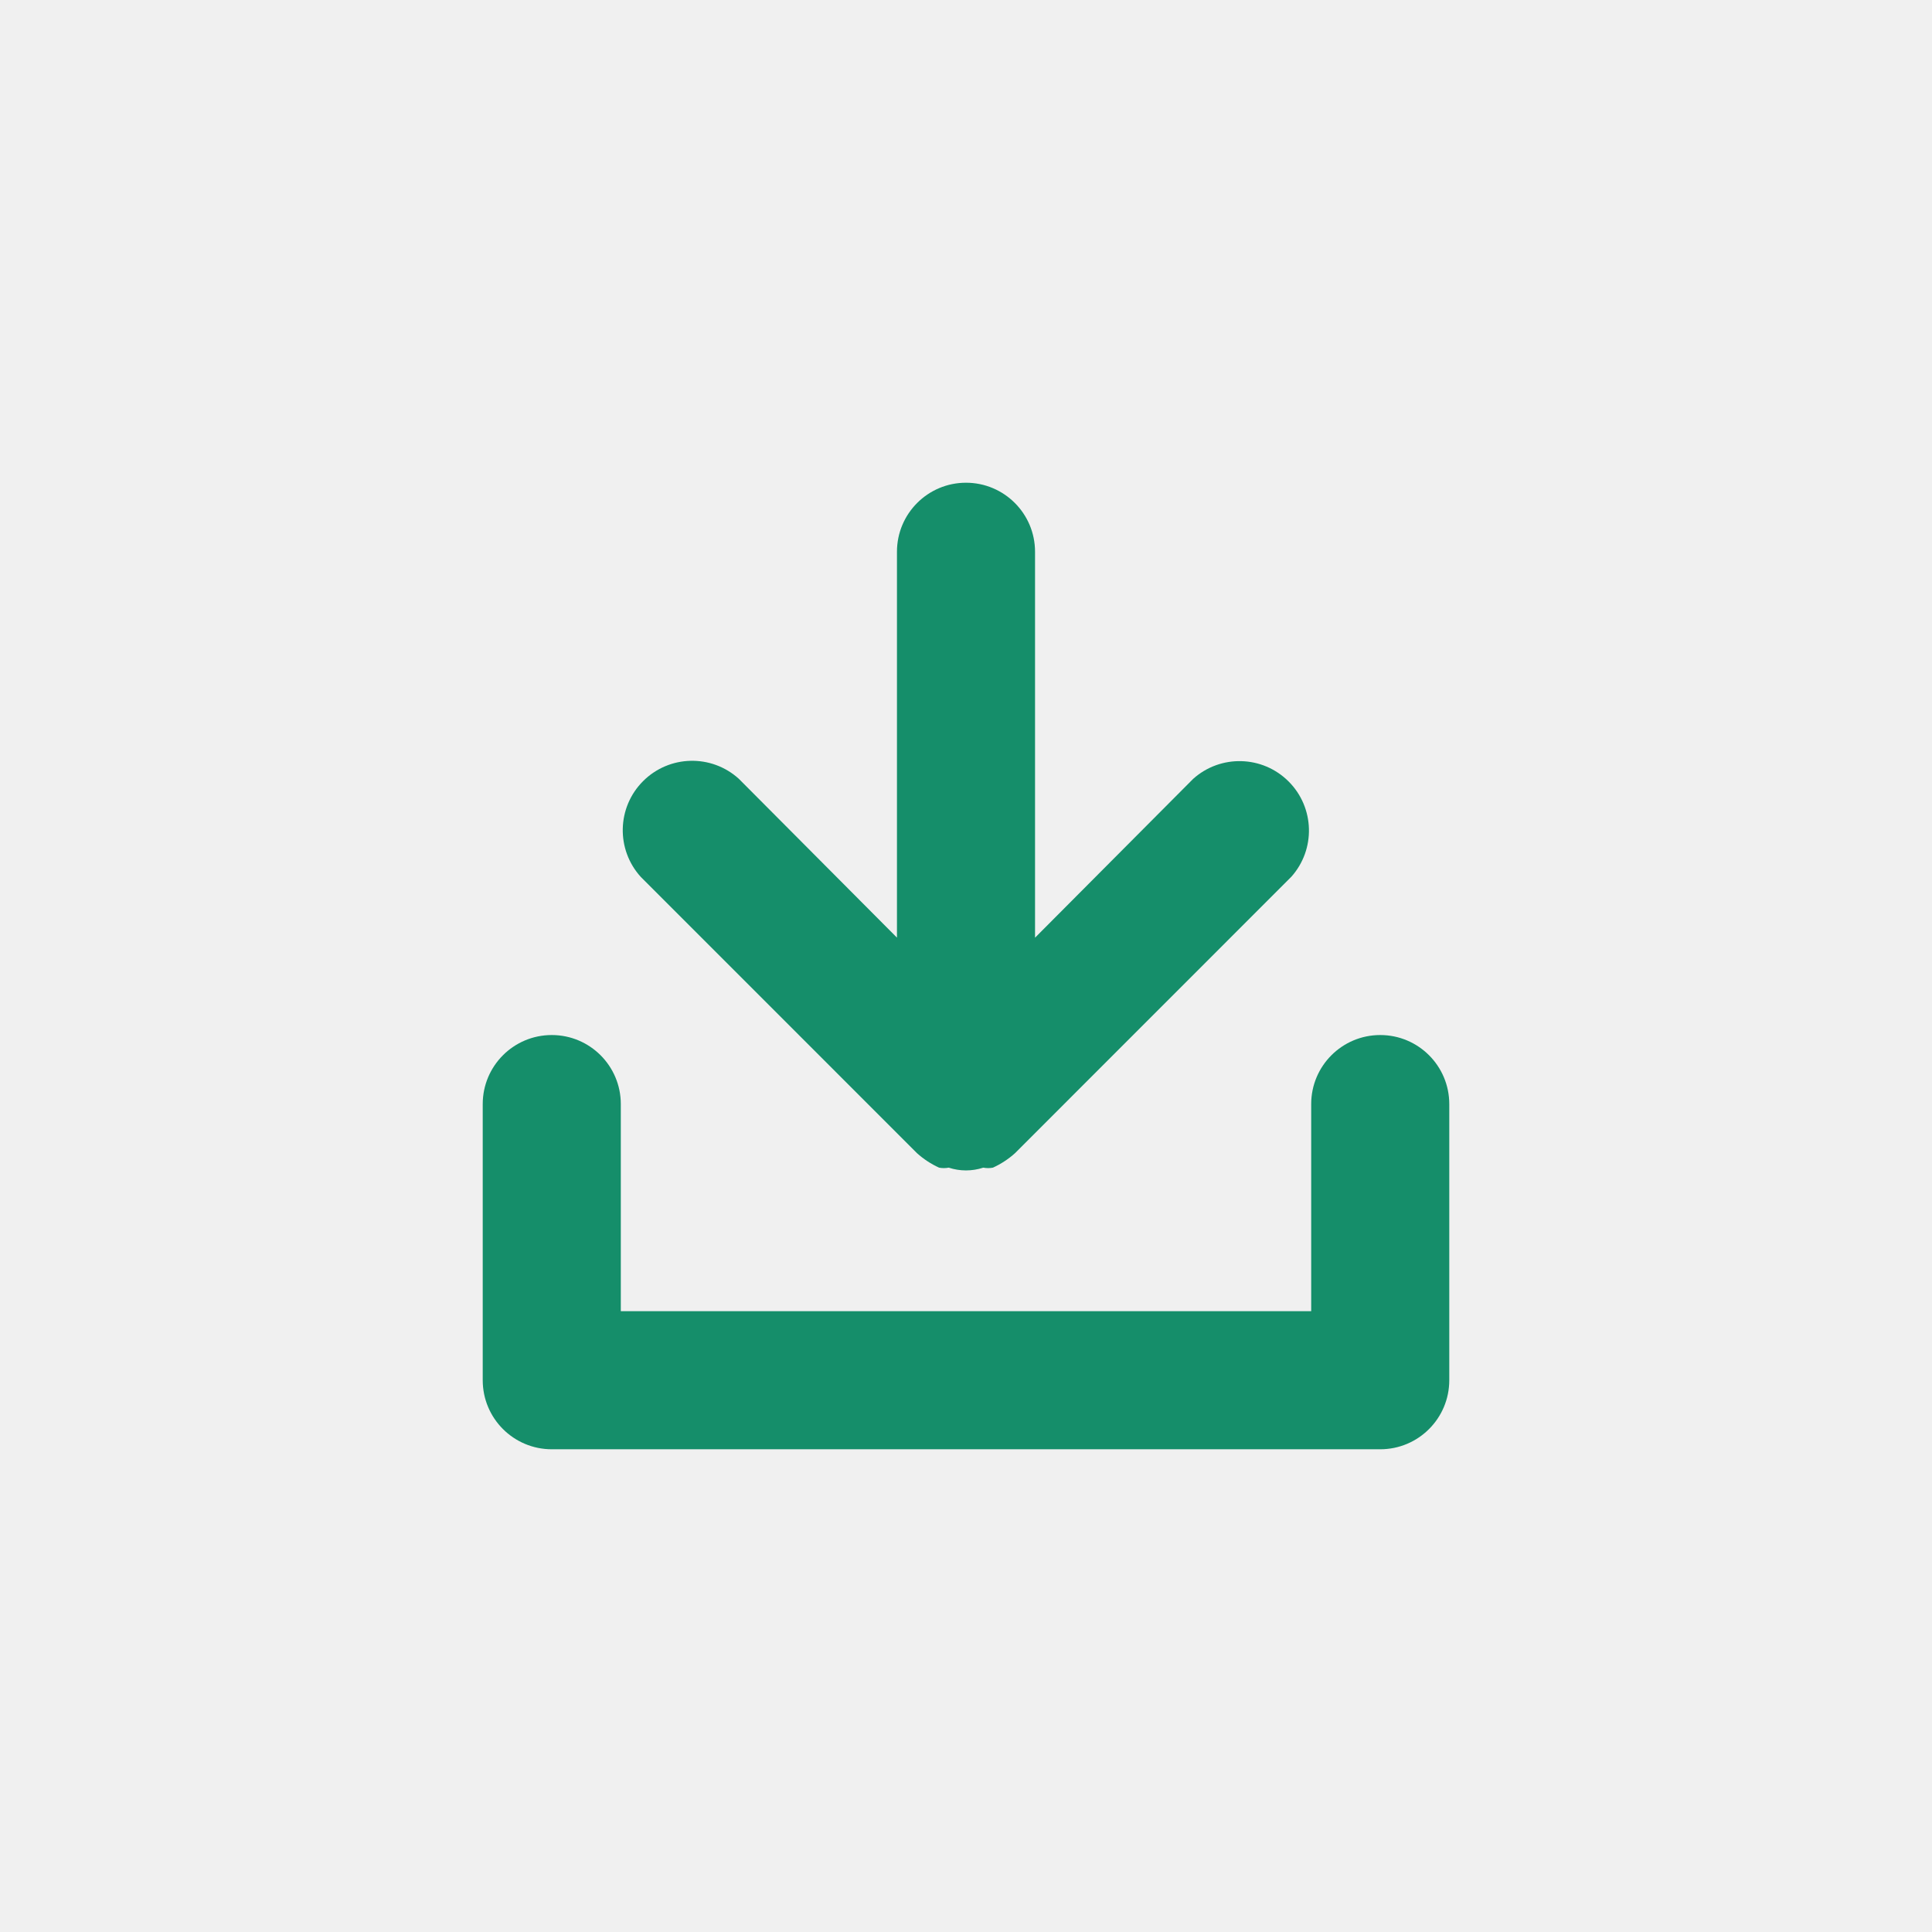
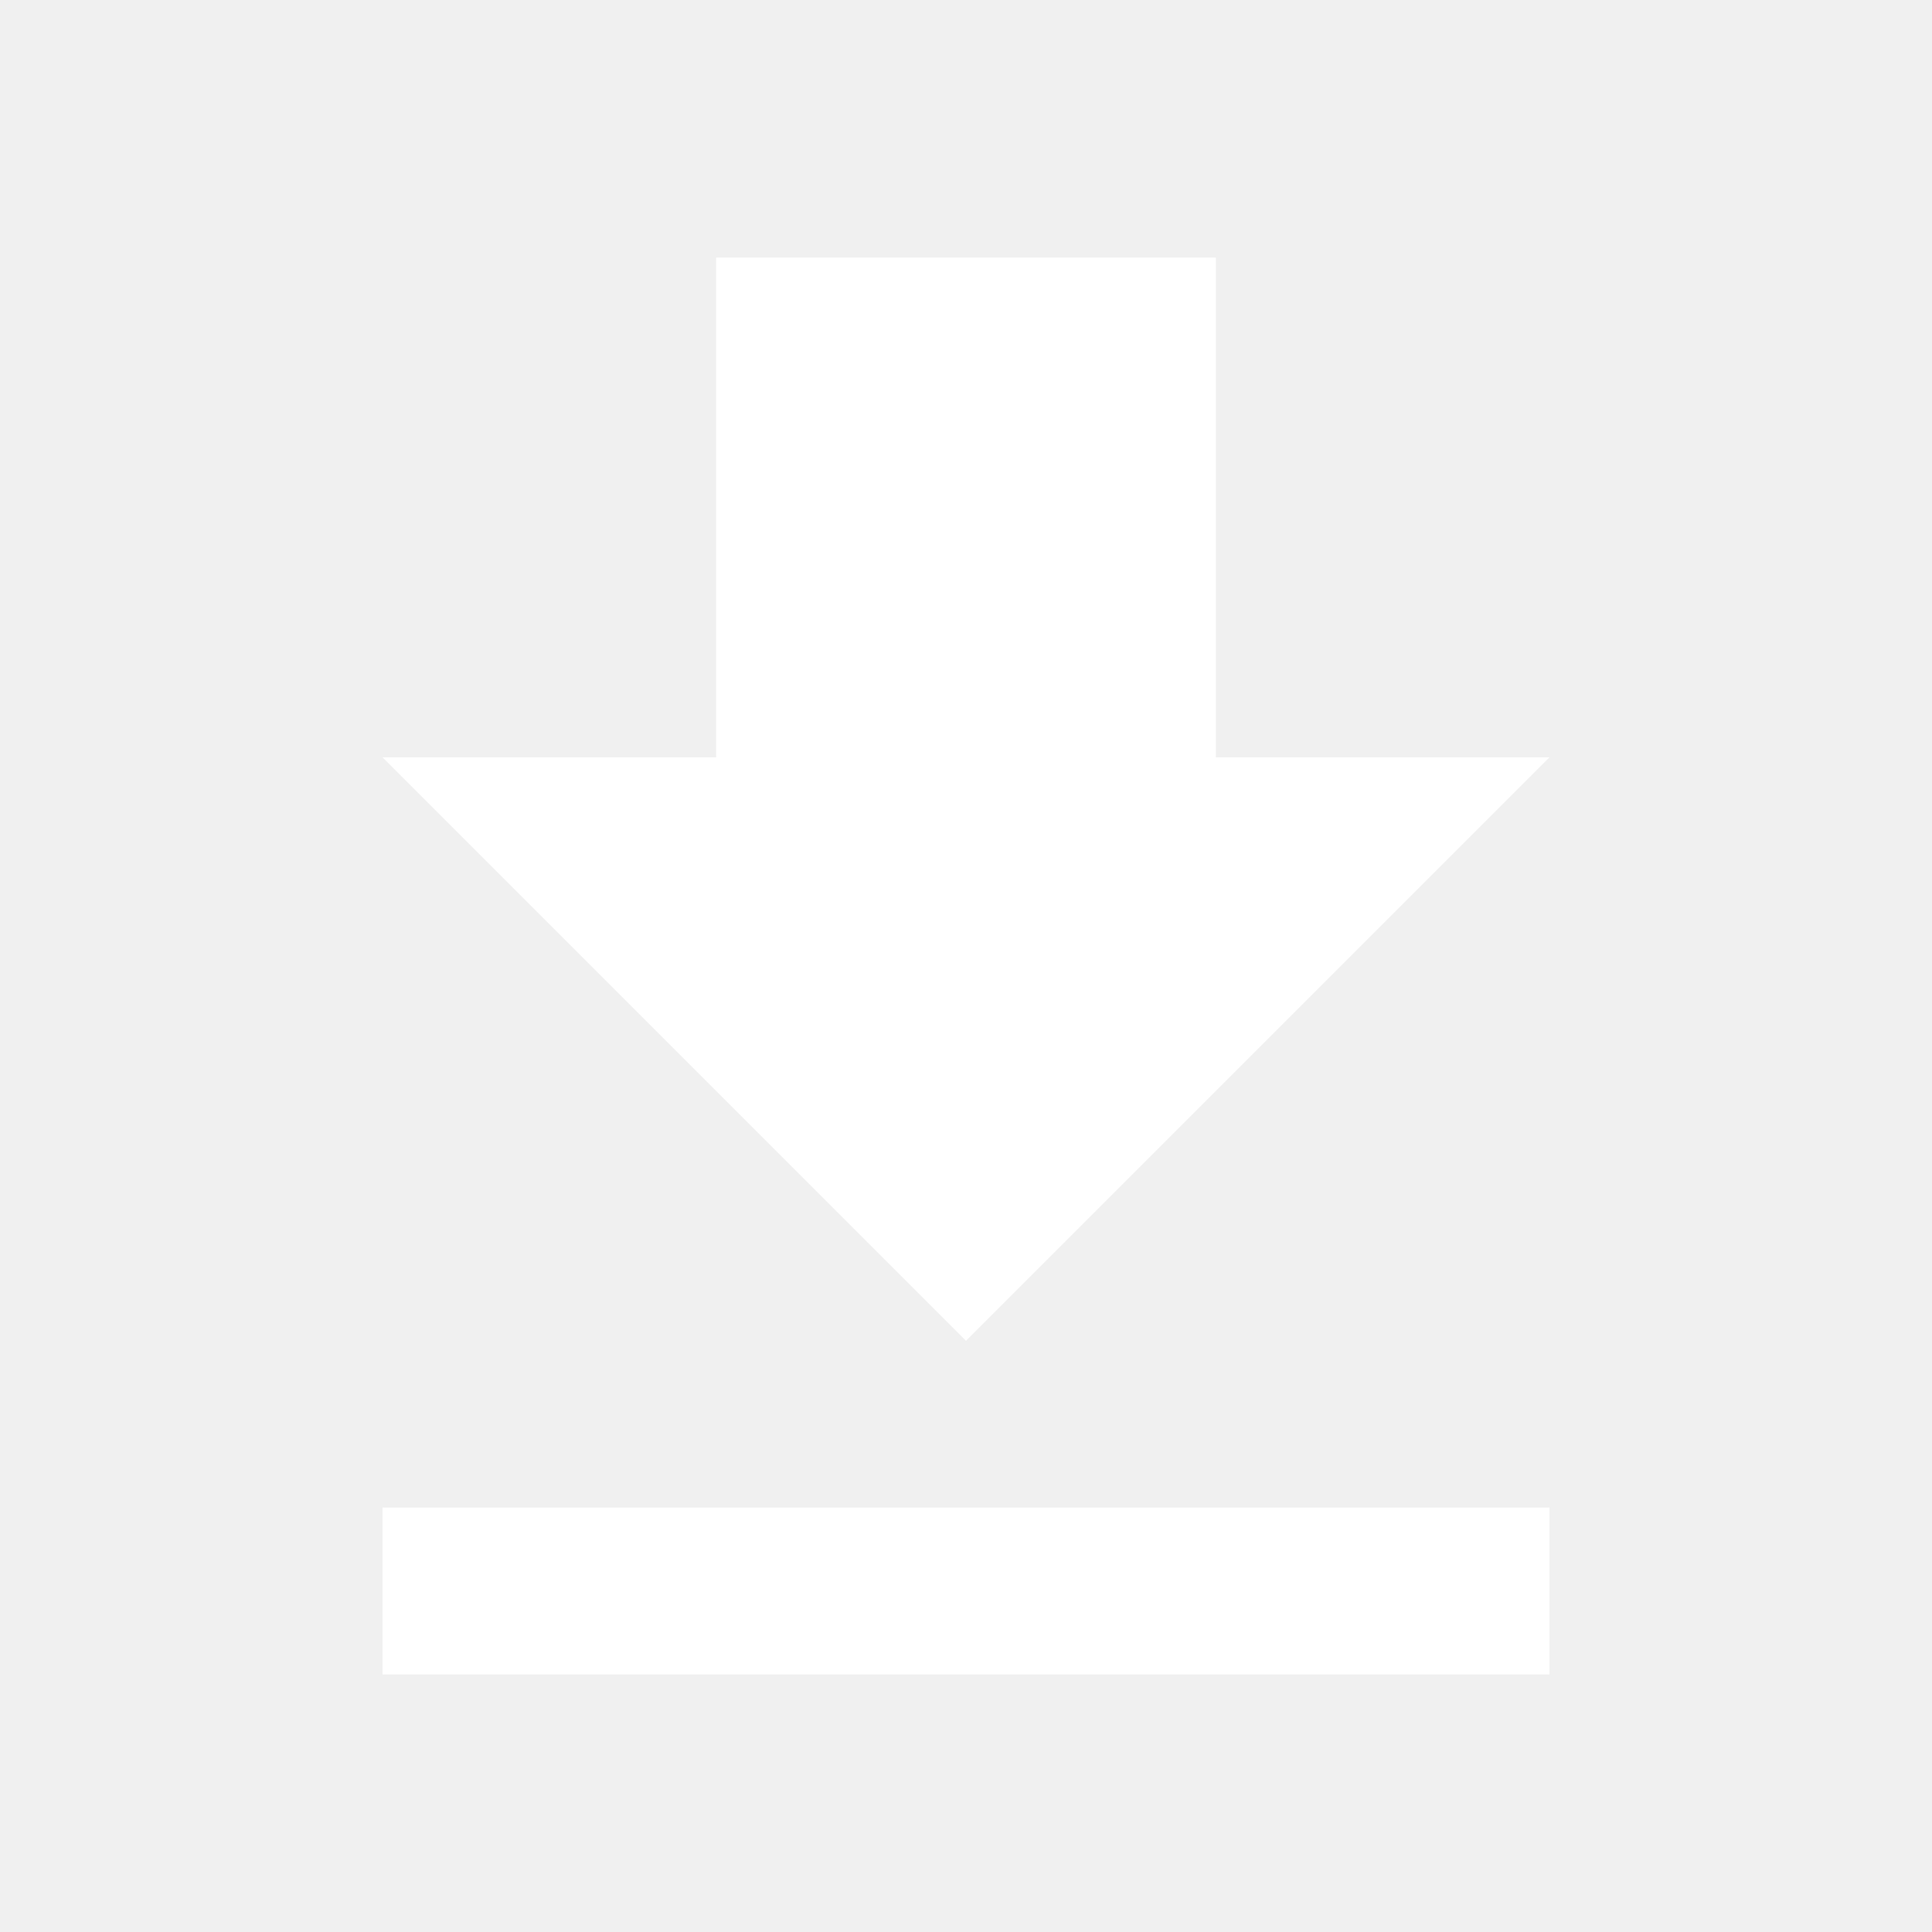
- <svg xmlns="http://www.w3.org/2000/svg" width="64" height="64" viewBox="0 0 64 64">
+ <svg xmlns="http://www.w3.org/2000/svg" id="Layer_1" data-name="Layer 1" viewBox="0 0 30 30">
  <defs>
-     <style>
-       .cls-1 {
-         fill: #158e6a;
-         fill-rule: evenodd;
-       }
-     </style>
+     <style>.cls-1{fill:#fff;}</style>
  </defs>
-   <path class="cls-1" d="M45.722,48.009H18.278a2.287,2.287,0,0,1-2.287-2.287V36.574a2.287,2.287,0,1,1,4.574,0v6.861H43.435V36.574a2.287,2.287,0,1,1,4.574,0v9.148A2.287,2.287,0,0,1,45.722,48.009Zm-2.95-18.96L33.624,38.2a2.877,2.877,0,0,1-.732.48,0.848,0.848,0,0,1-.32,0,1.831,1.831,0,0,1-1.144,0,0.849,0.849,0,0,1-.32,0,2.881,2.881,0,0,1-.732-0.48L21.228,29.05A2.3,2.3,0,0,1,24.476,25.8l5.237,5.26V18.278a2.287,2.287,0,0,1,4.574,0V31.062l5.237-5.26A2.3,2.3,0,0,1,42.772,29.05Z" />
+   <path class="cls-1" d="M5.94,26H24.06V23.41H5.94ZM24.06,11.76H18.88V4H11.12v7.76H5.94L15,20.82Z" />
</svg>
